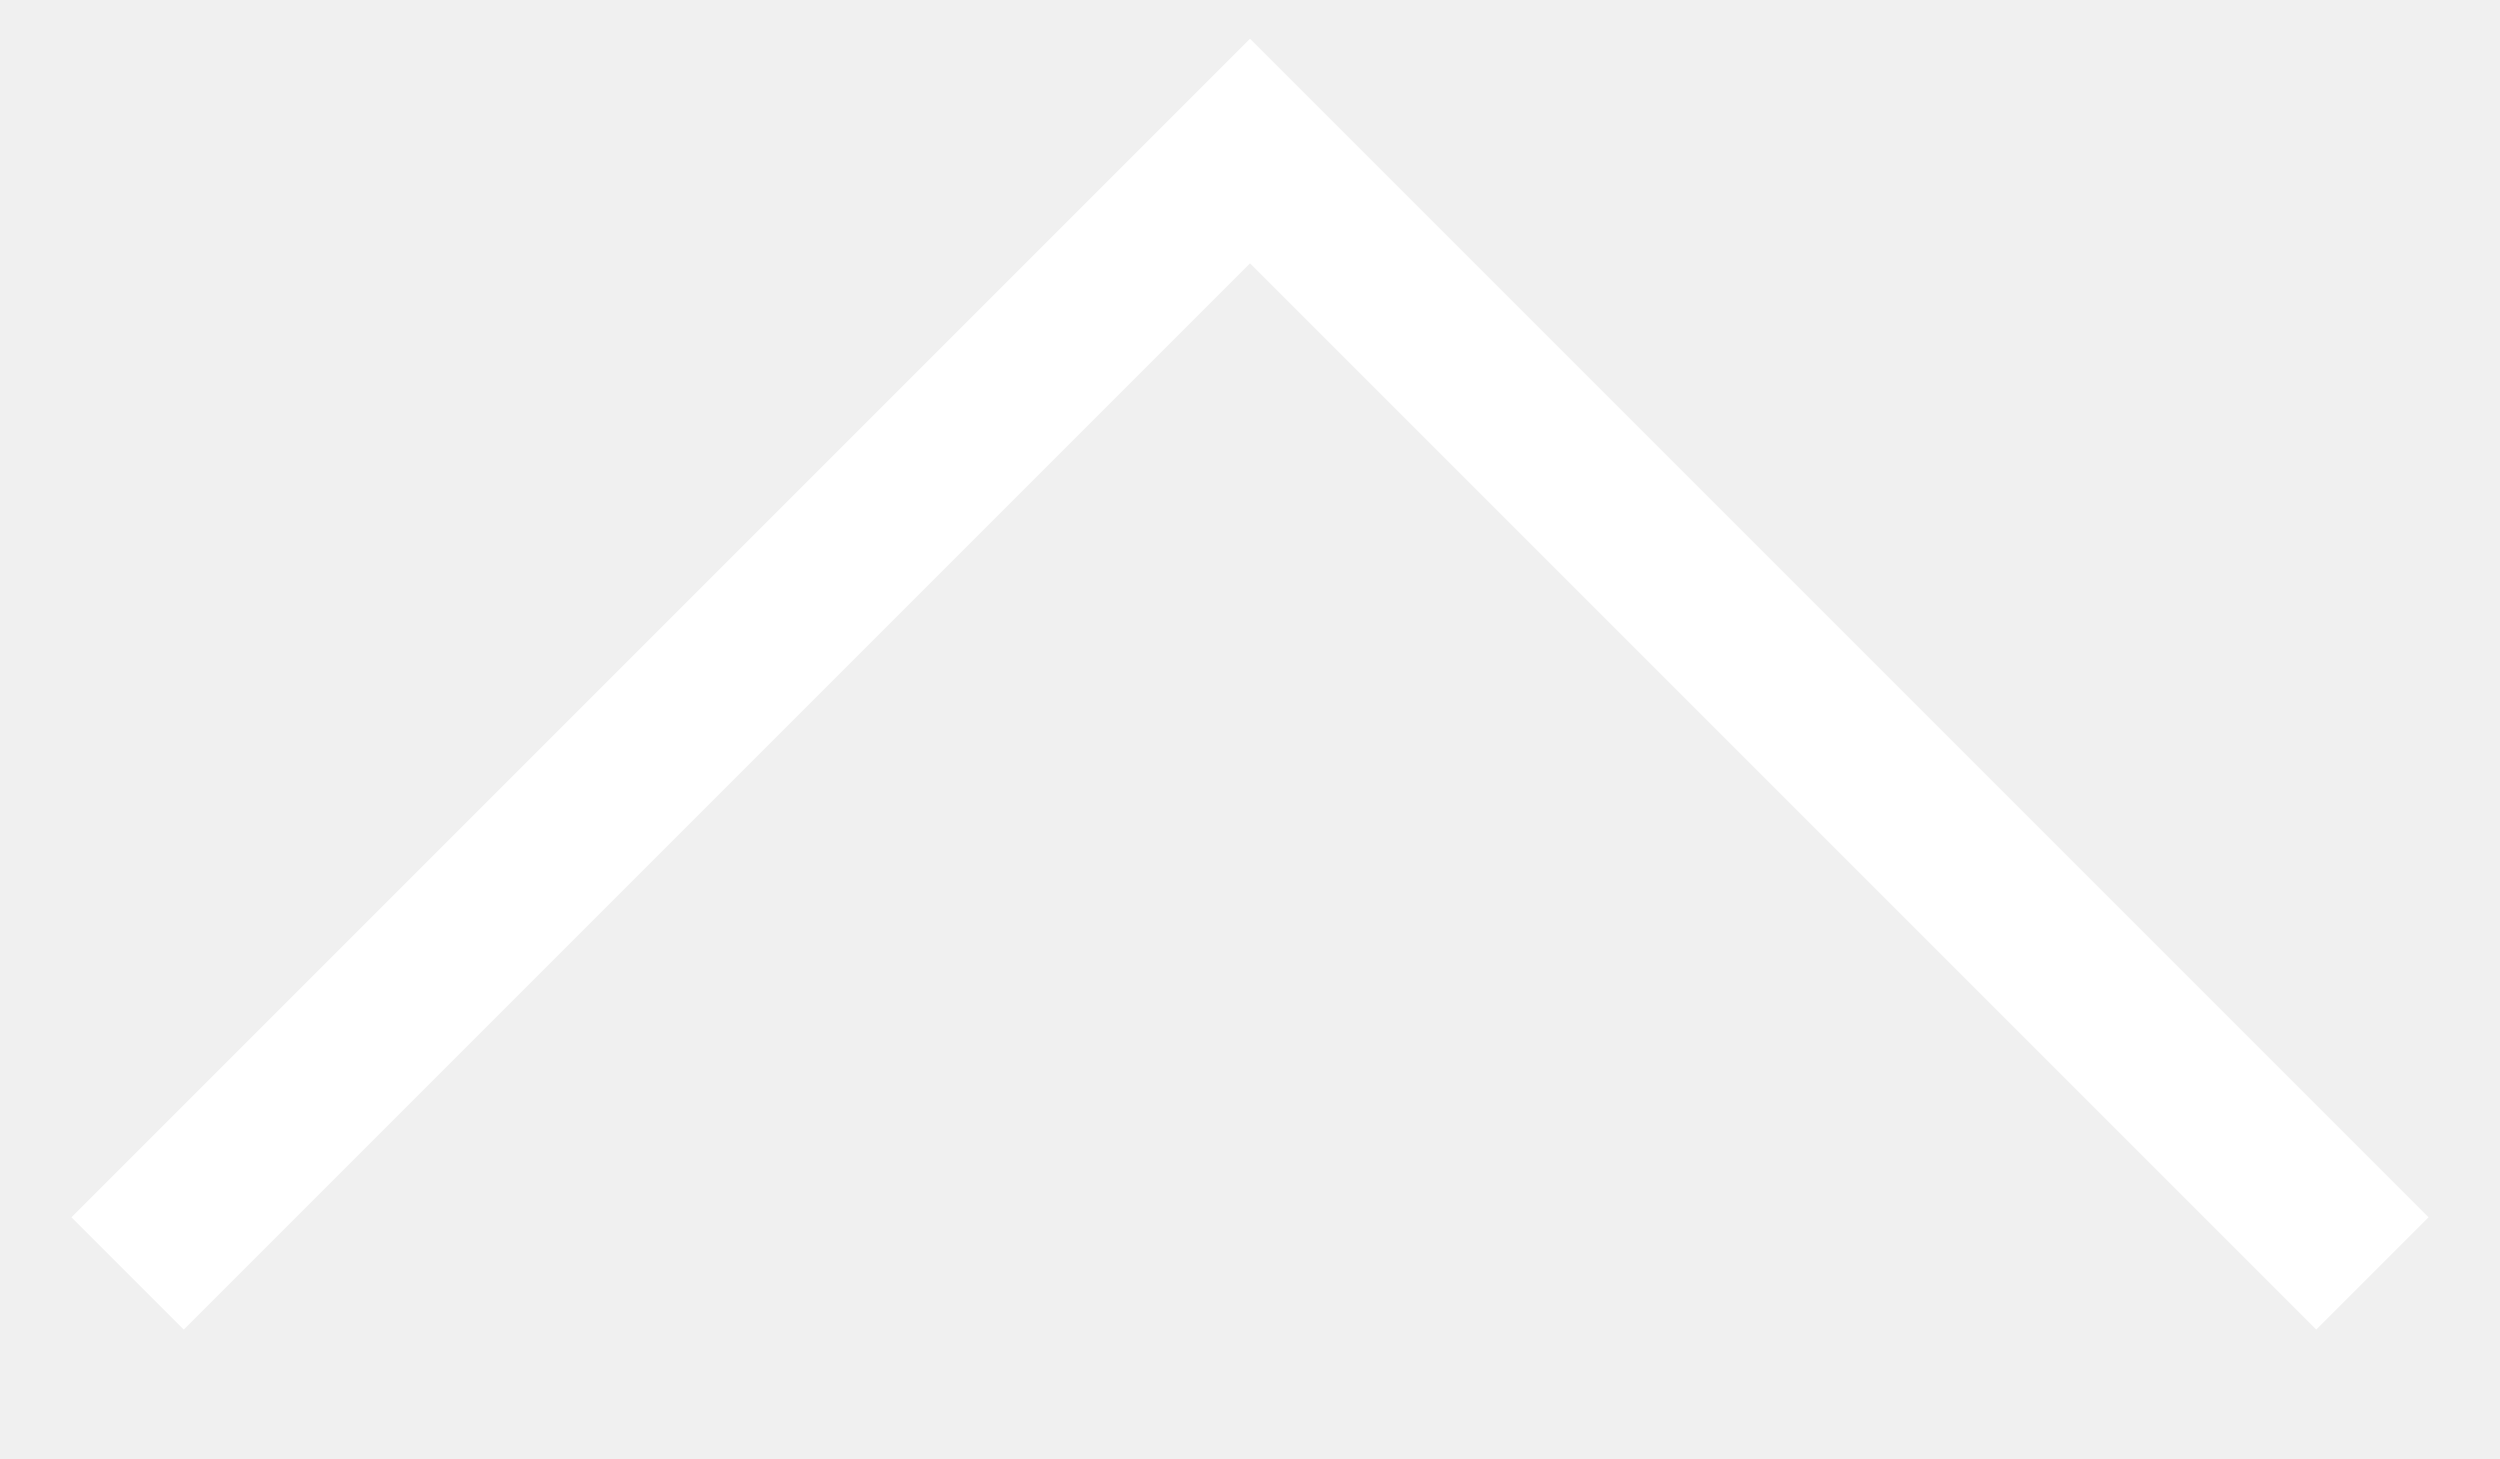
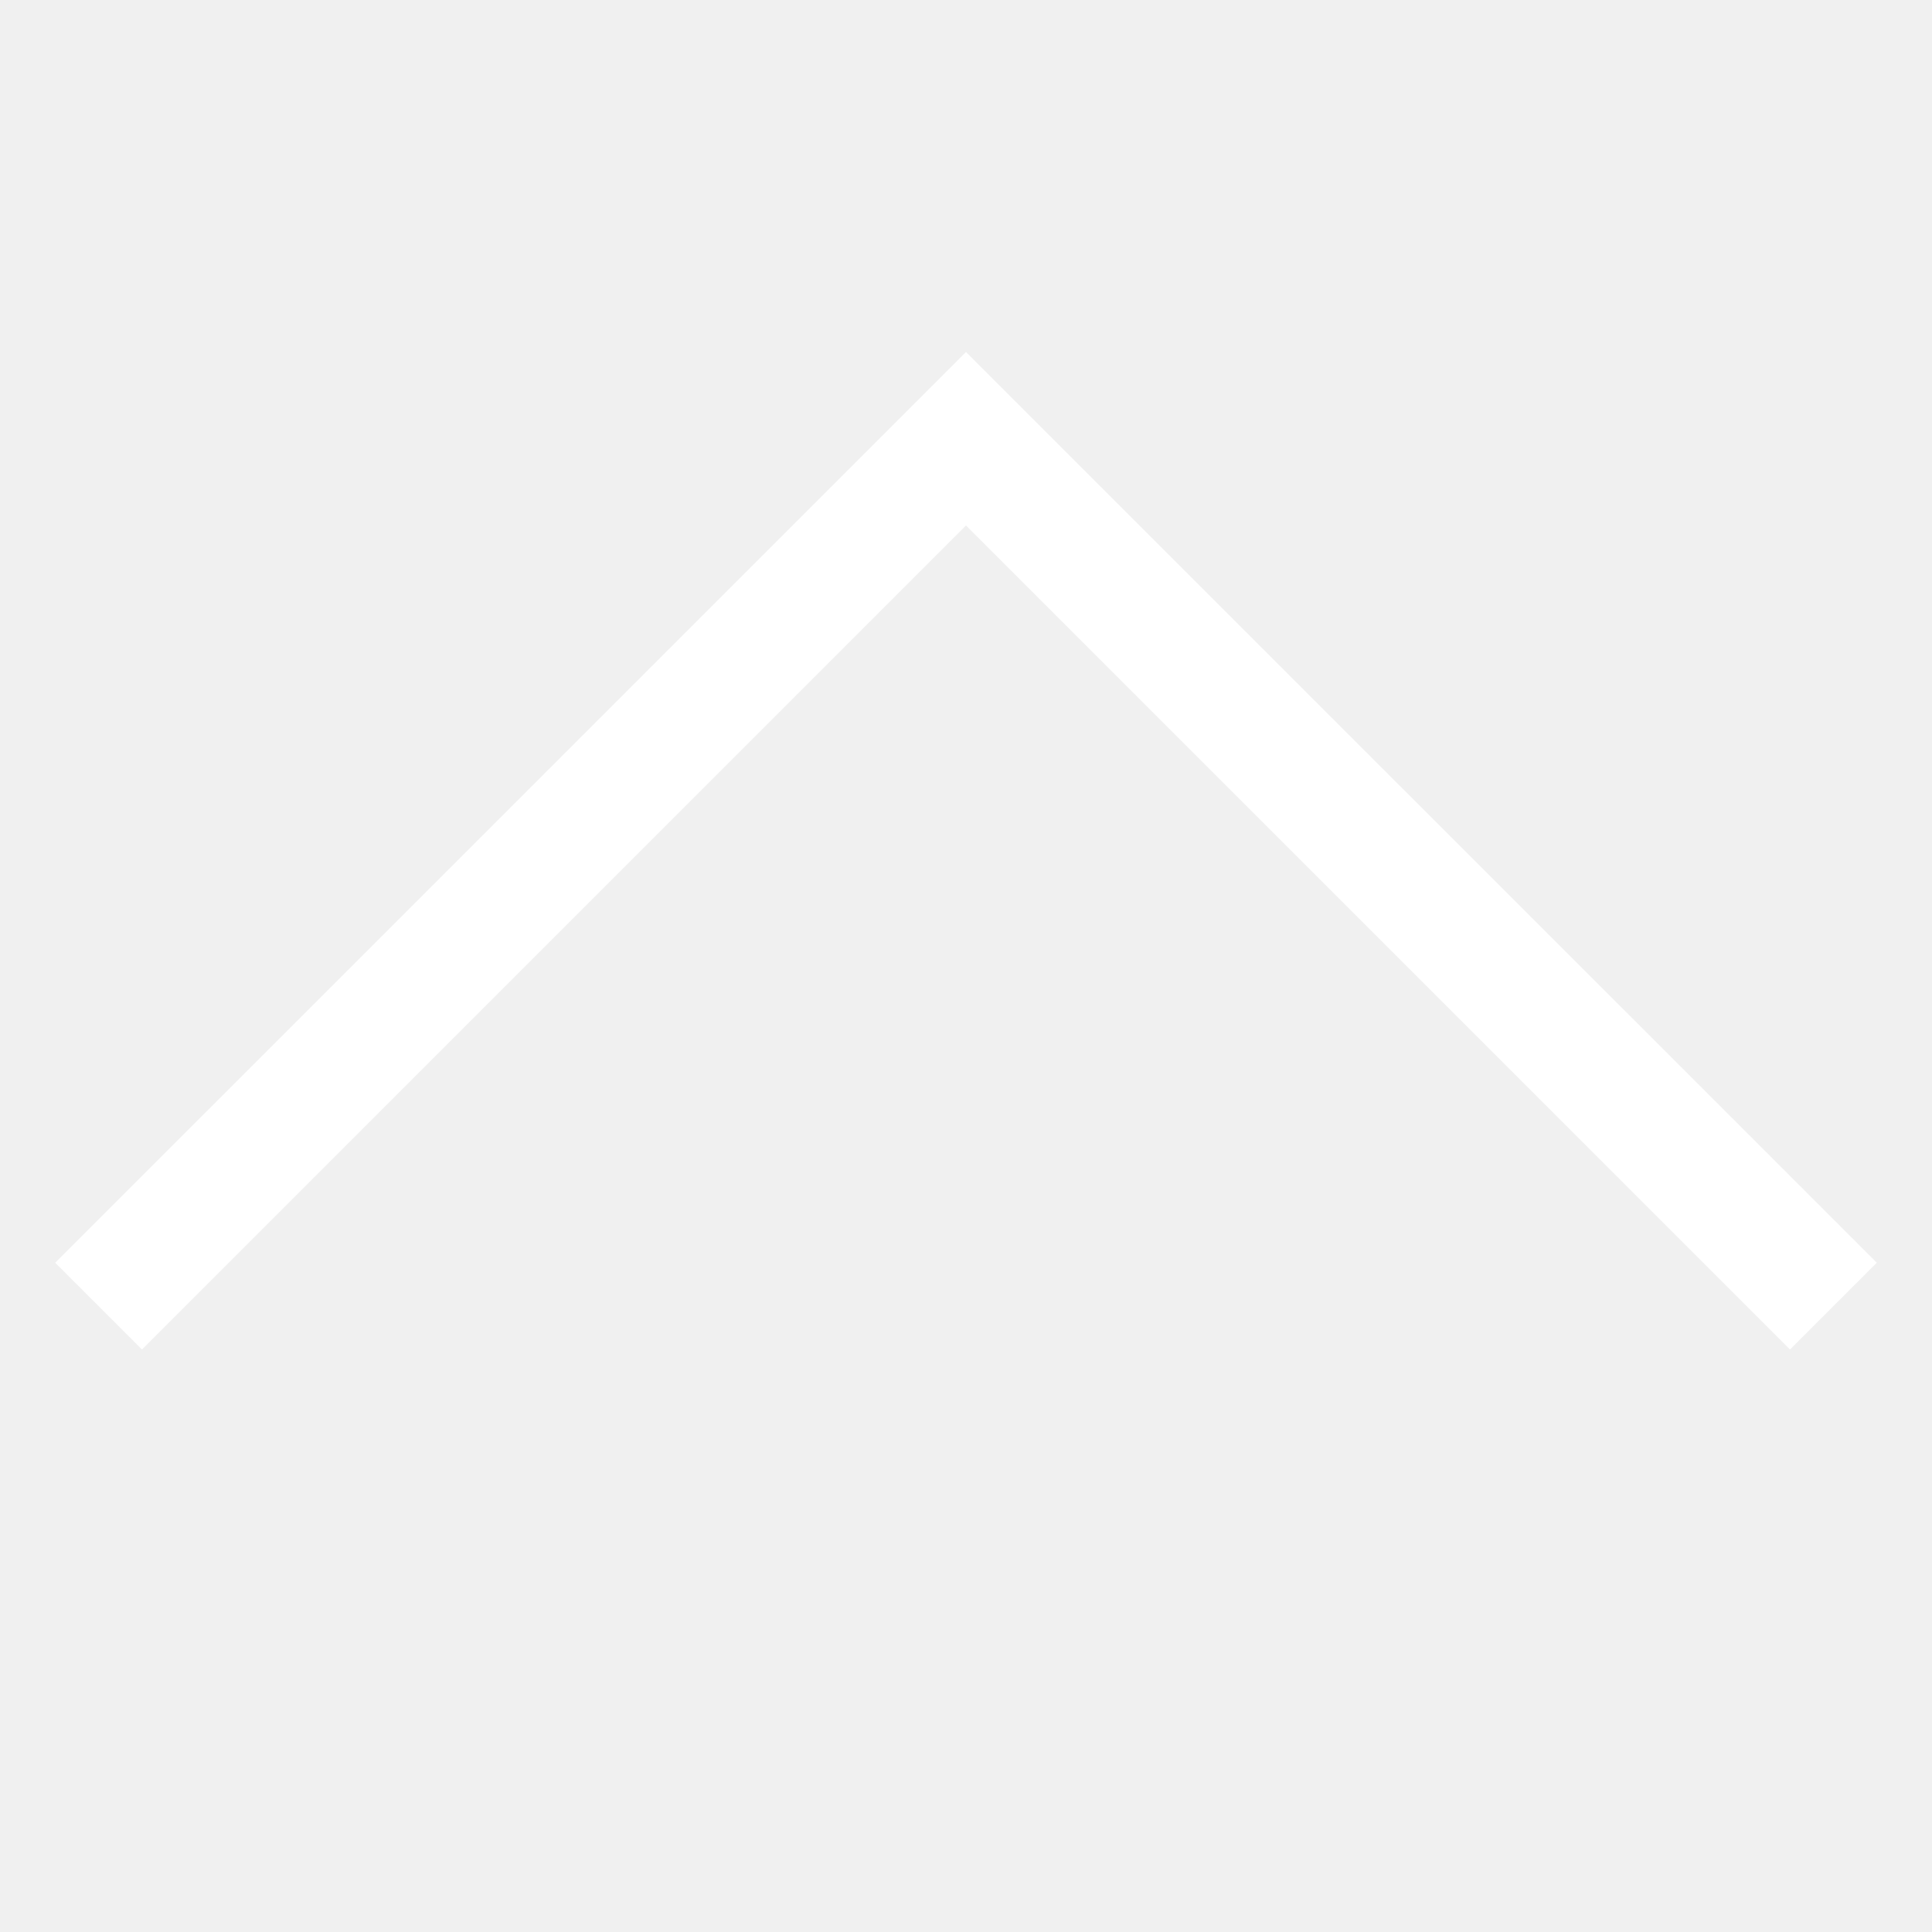
- <svg xmlns="http://www.w3.org/2000/svg" width="12px" height="7px" viewBox="0 0 12 7" version="1.1">
-   <g id="Symbols" stroke="none" stroke-width="1" fill="none" fill-rule="evenodd">
-     <g id="__m/nav/global/provider-mvpd/lg" transform="translate(-136, -20)" fill="#FFFFFF">
-       <g id="icon/arrow-centered" transform="translate(142, 24) rotate(180) translate(-142, -24) translate(136, 18)">
-         <polygon id="shape" points="0.882 3.618 6 8.736 11.118 3.618 11.657 4.157 6 9.814 0.343 4.157" />
+ <svg xmlns="http://www.w3.org/2000/svg" width="24px" height="24px" viewBox="0 0 24 24" version="1.1">
+   <g id="icon/arrow-centered-up" stroke="none" stroke-width="1" fill="none" fill-rule="evenodd">
+     <g fill="#FFFFFF" id="icon/arrow-centered">
+       <g transform="translate(12, 12) scale(1, -1) translate(-12, -12) ">
+         <polygon id="shape" points="1.764 7.236 12 17.472 22.236 7.236 23.314 8.314 12 19.627 0.686 8.314" />
      </g>
    </g>
  </g>
</svg>
